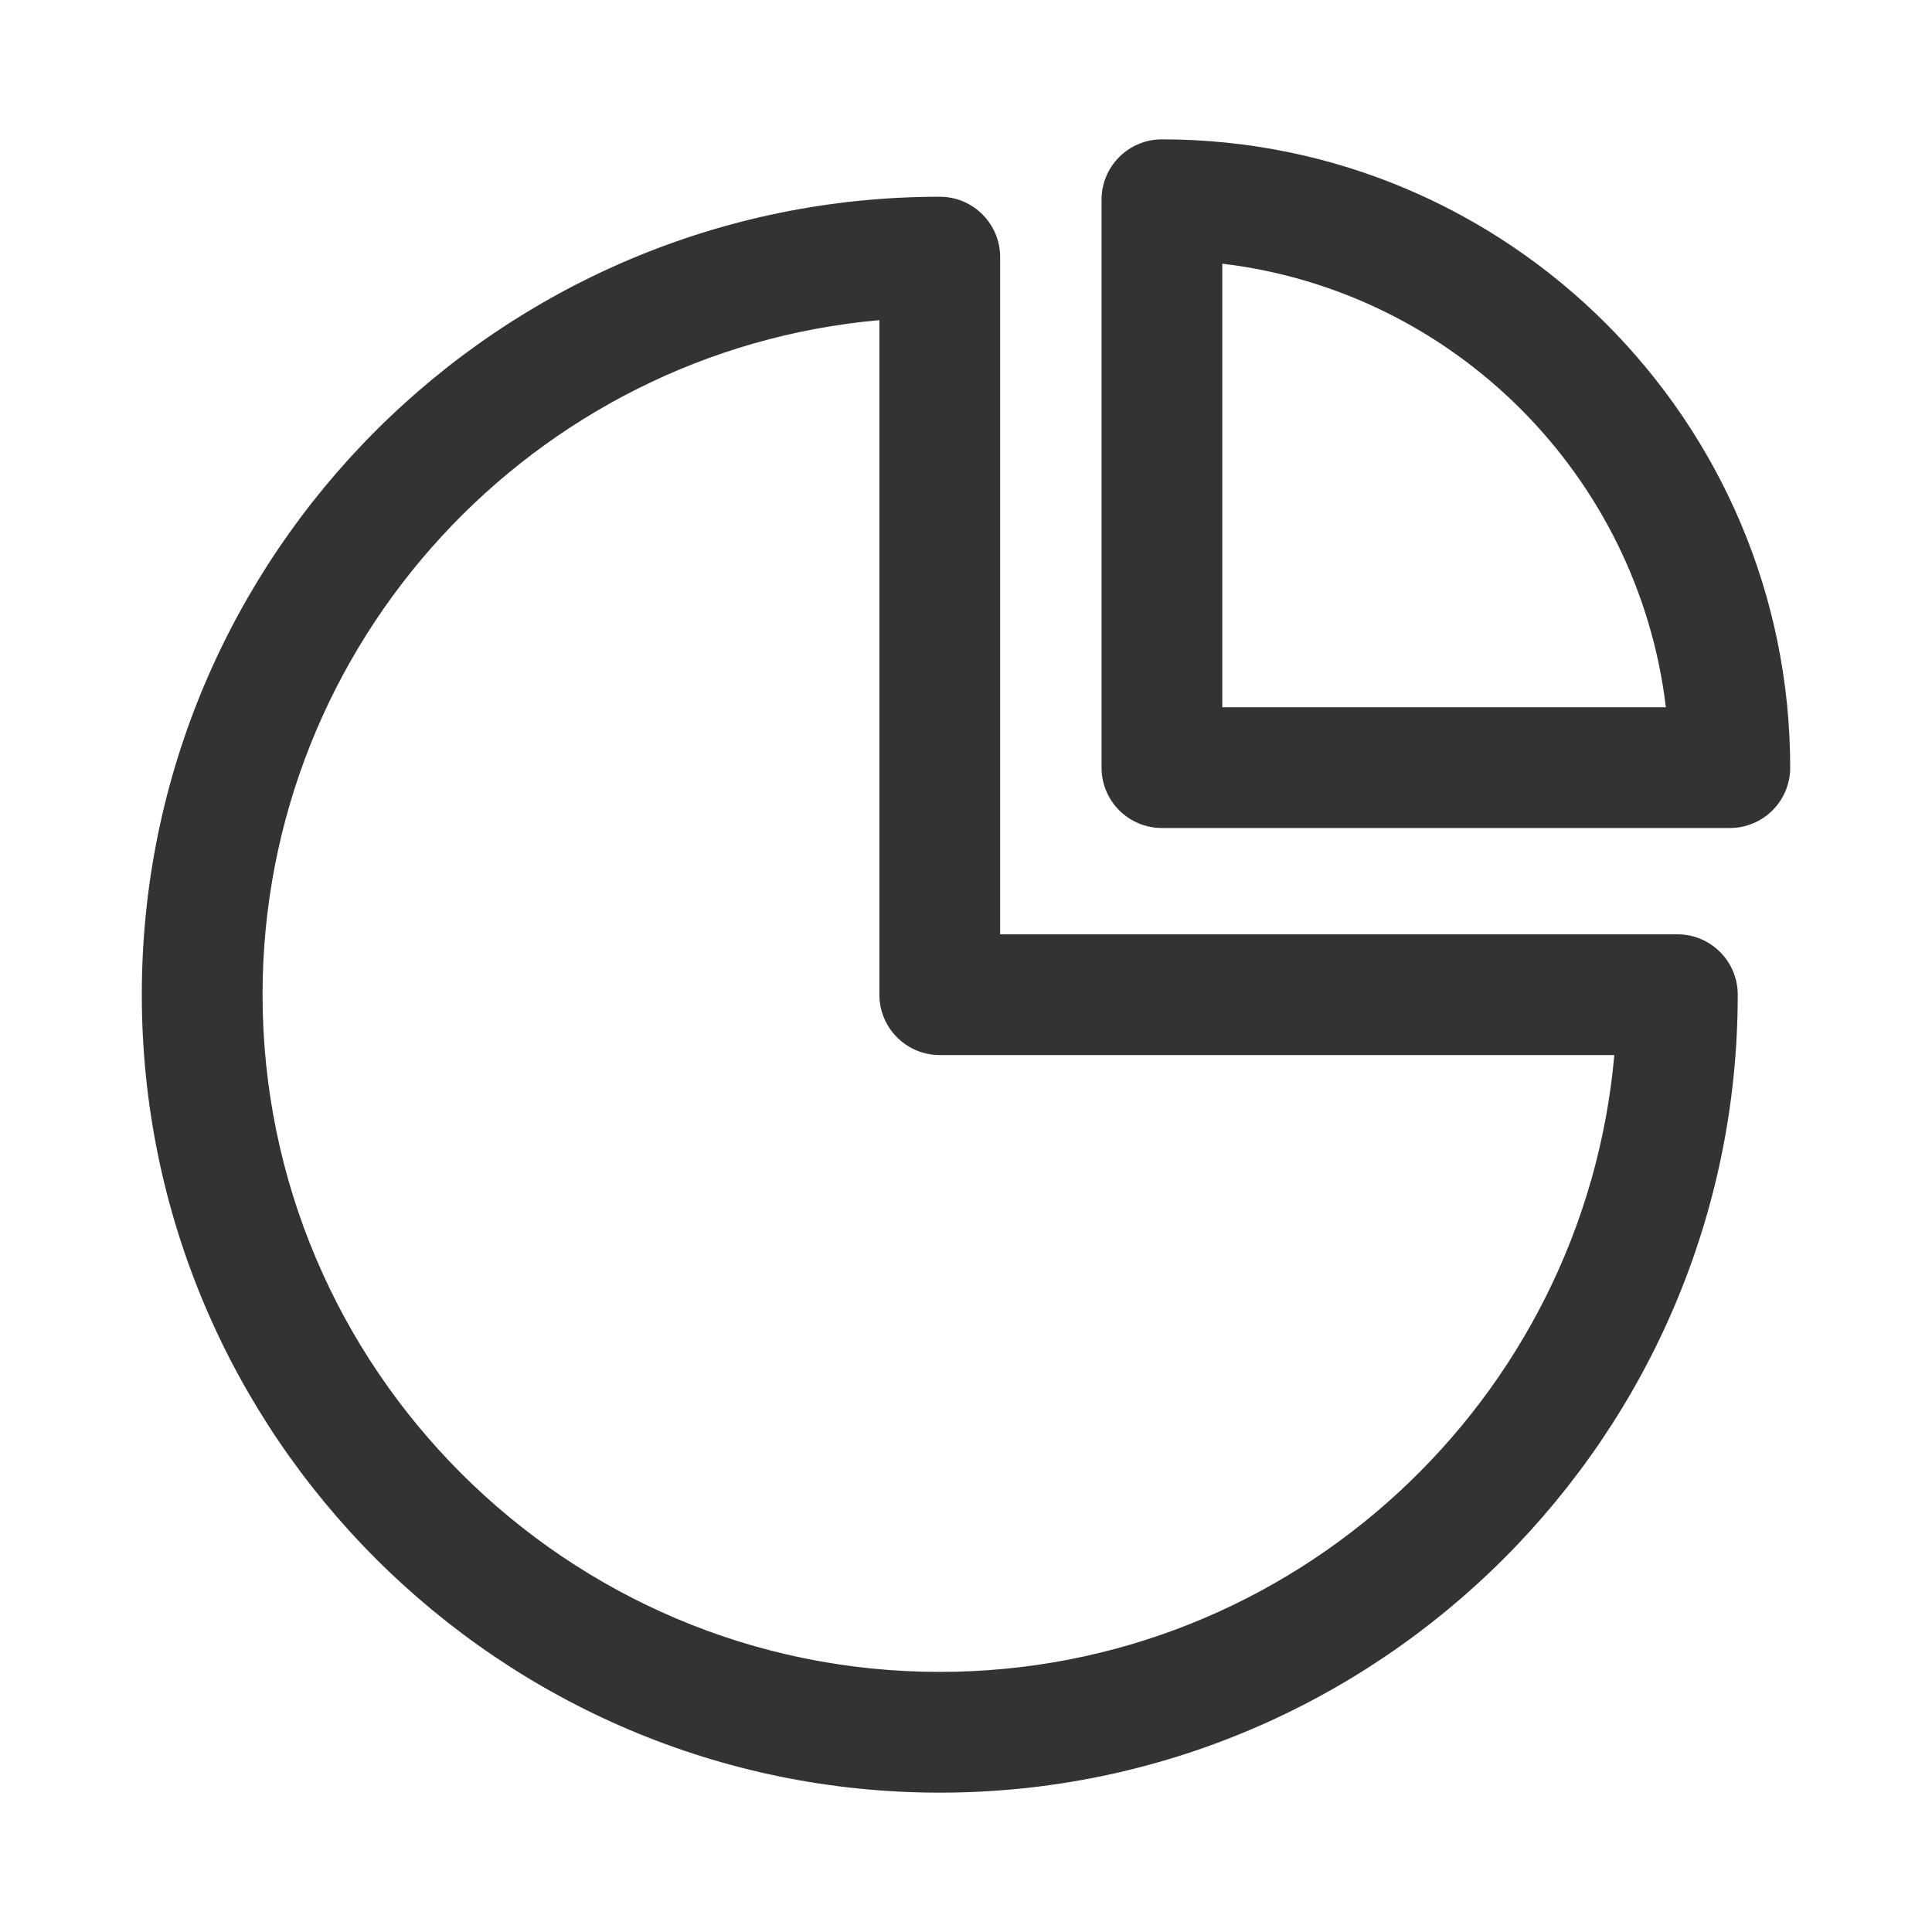
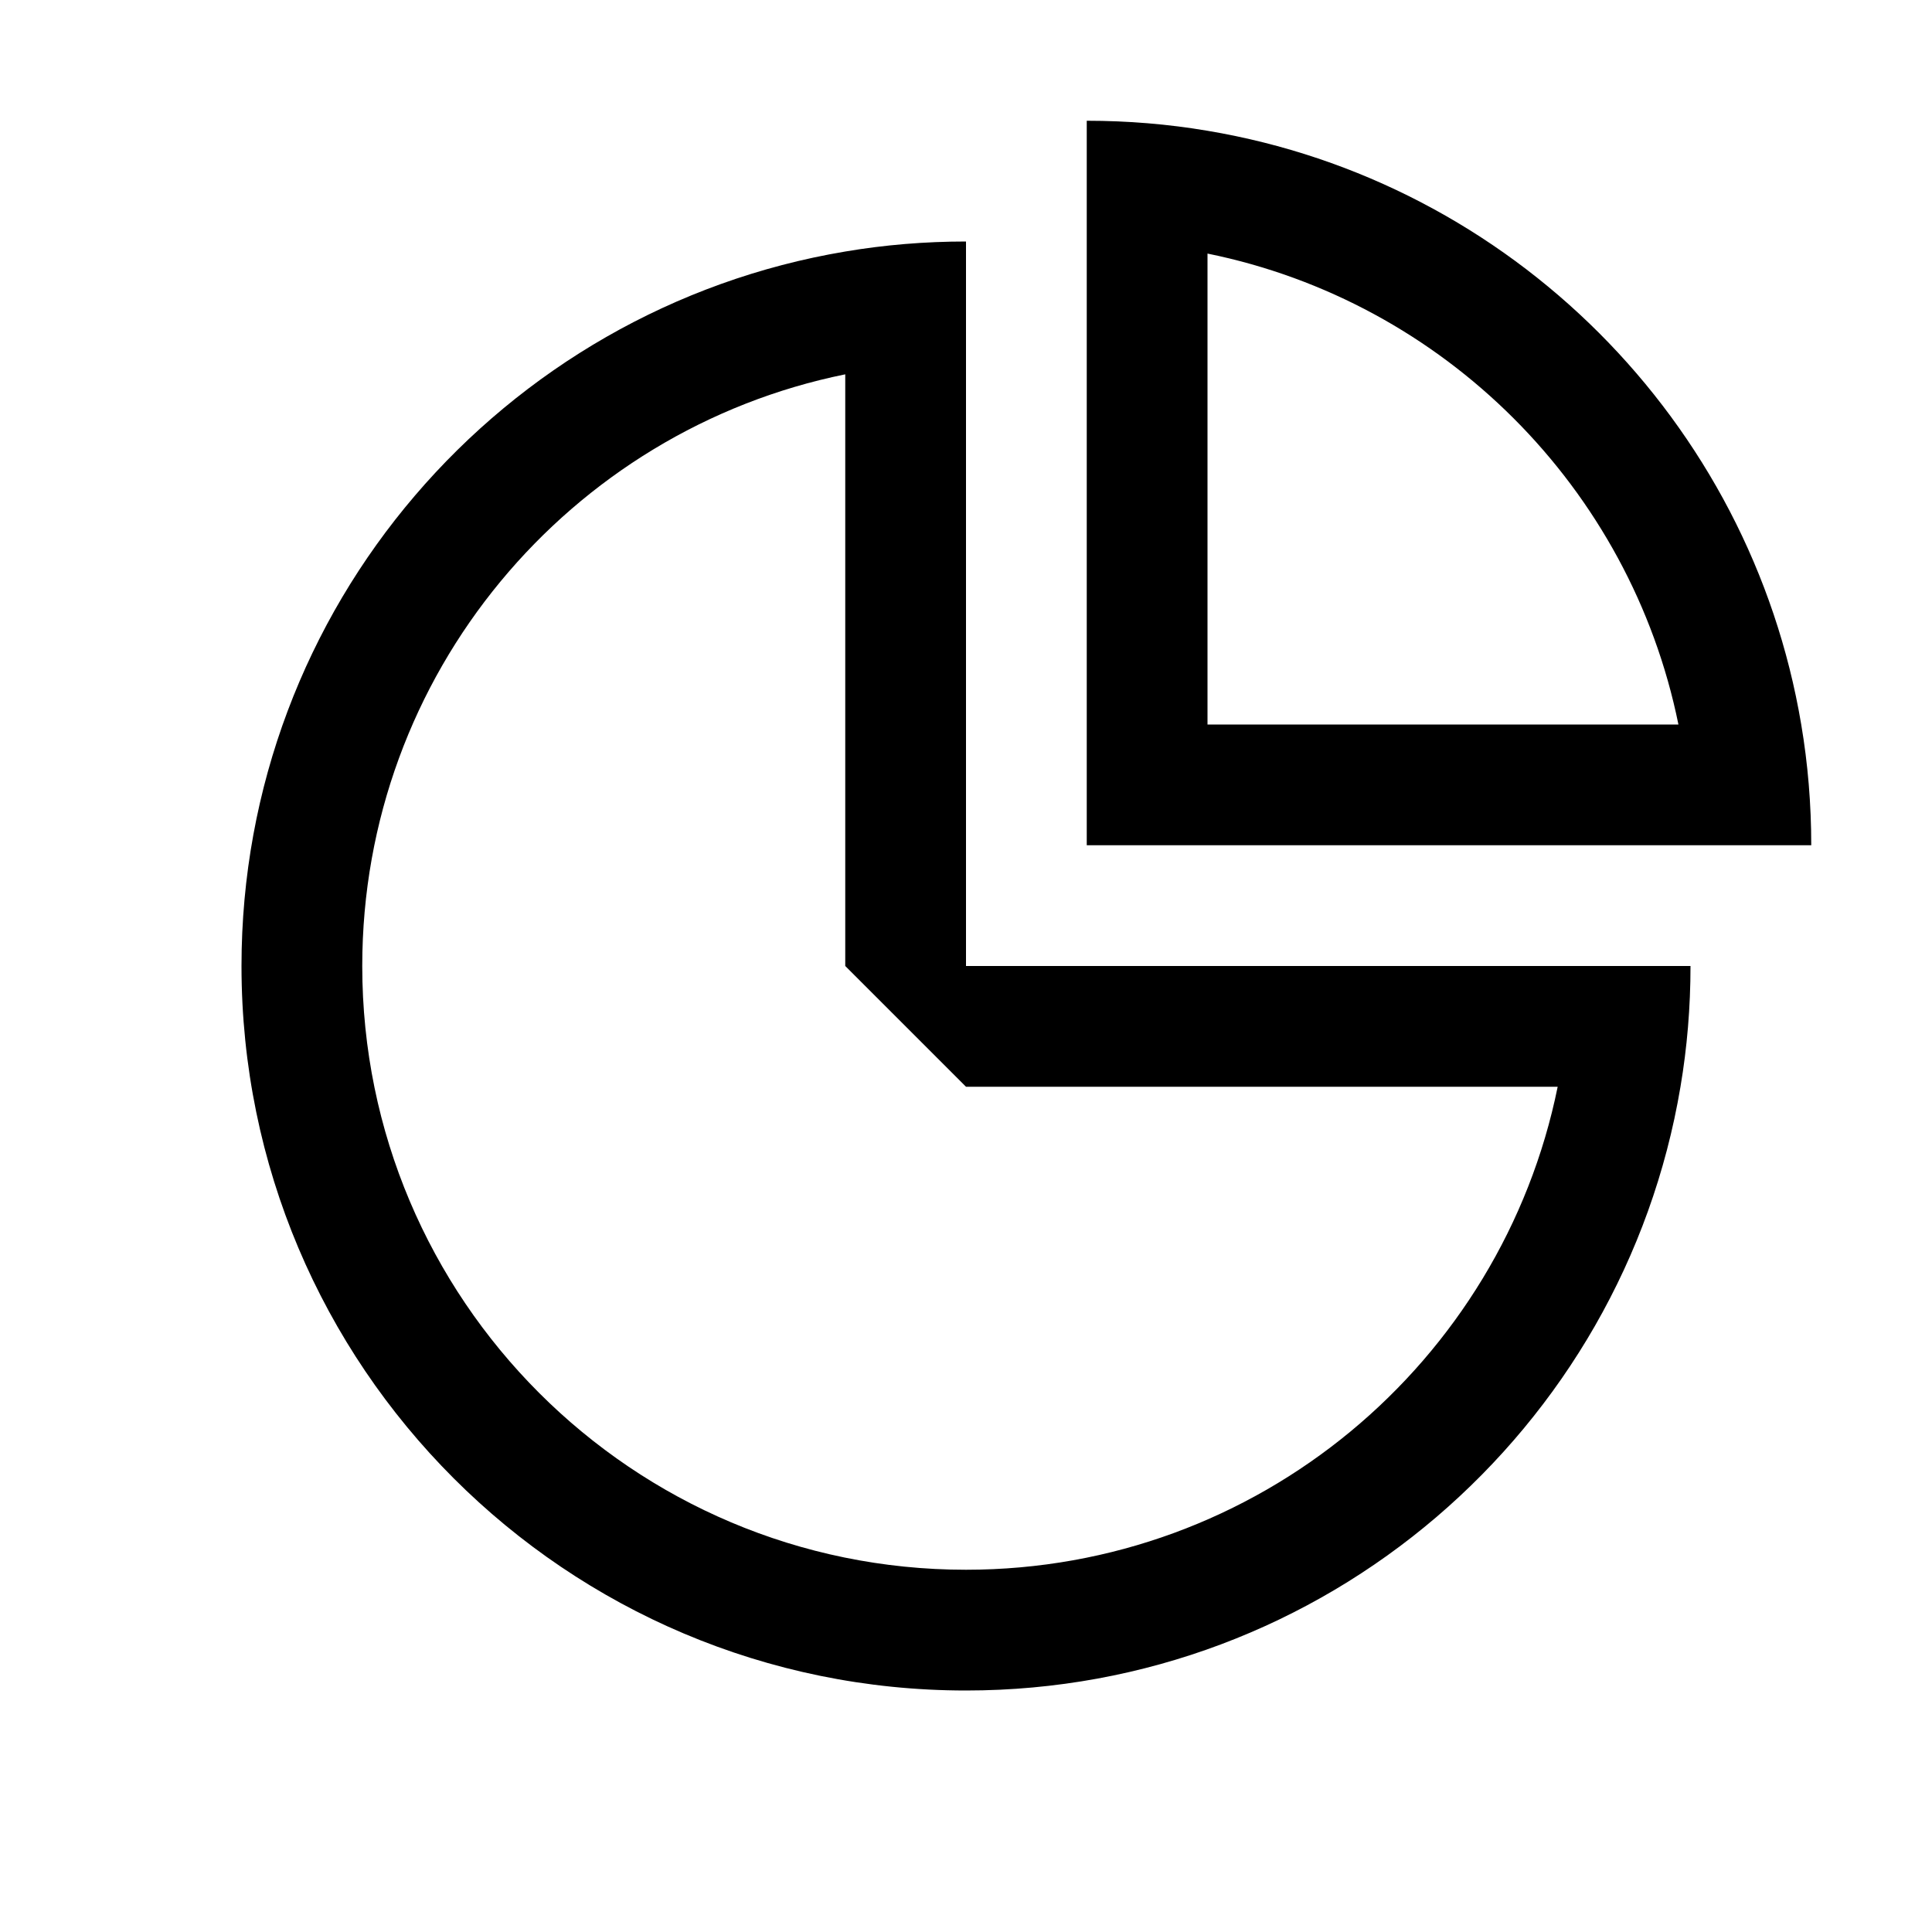
- <svg xmlns="http://www.w3.org/2000/svg" style="enable-background:new 0 0 512 512;" version="1.1" viewBox="0 0 512 512" xml:space="preserve">
-   <style type="text/css">
- 	.st0{fill:#333333;}
- </style>
-   <g id="Layer_1" />
-   <g id="Layer_2">
-     <g>
-       <path class="st0" d="M249.05,475.07c116.6,0,211.47-94.86,211.47-211.47c0-8.84-7.16-16-16-16H265.05V68.14c0-8.84-7.16-16-16-16    C132.44,52.14,37.58,147,37.58,263.6S132.44,475.07,249.05,475.07z M233.05,84.84V263.6c0,8.84,7.16,16,16,16h178.76    c-8.12,91.49-85.19,163.47-178.76,163.47c-98.96,0-179.47-80.51-179.47-179.47C69.58,170.04,141.56,92.97,233.05,84.84z" />
-       <path class="st0" d="M474.42,203.43c0-91.81-74.69-166.5-166.5-166.5c-8.84,0-16,7.16-16,16v150.5c0,8.84,7.16,16,16,16h150.5    C467.26,219.43,474.42,212.27,474.42,203.43z M323.92,187.43V69.88c61.4,7.31,110.24,56.15,117.55,117.55H323.92z" />
-     </g>
-   </g>
+ <svg xmlns="http://www.w3.org/2000/svg" width="800px" height="800px" viewBox="0 0 16 16" fill="#000000">
+   <path fill-rule="evenodd" clip-rule="evenodd" d="M10 6H13.9C13.502 4.041 11.959 2.498 10 2.1V6ZM10 1.083C12.512 1.504 14.495 3.487 14.917 6C14.972 6.325 15 6.659 15 7H9V1C9.341 1 9.675 1.028 10 1.083ZM7 8L8 9H12.9C12.437 11.282 10.419 13 8 13C5.239 13 3 10.761 3 8C3 5.581 4.718 3.563 7 3.1V8ZM8 14C10.973 14 13.441 11.838 13.917 9C13.972 8.675 14 8.341 14 8H8V2C7.659 2 7.325 2.028 7 2.083C4.162 2.559 2 5.027 2 8C2 11.314 4.686 14 8 14Z" />
</svg>
